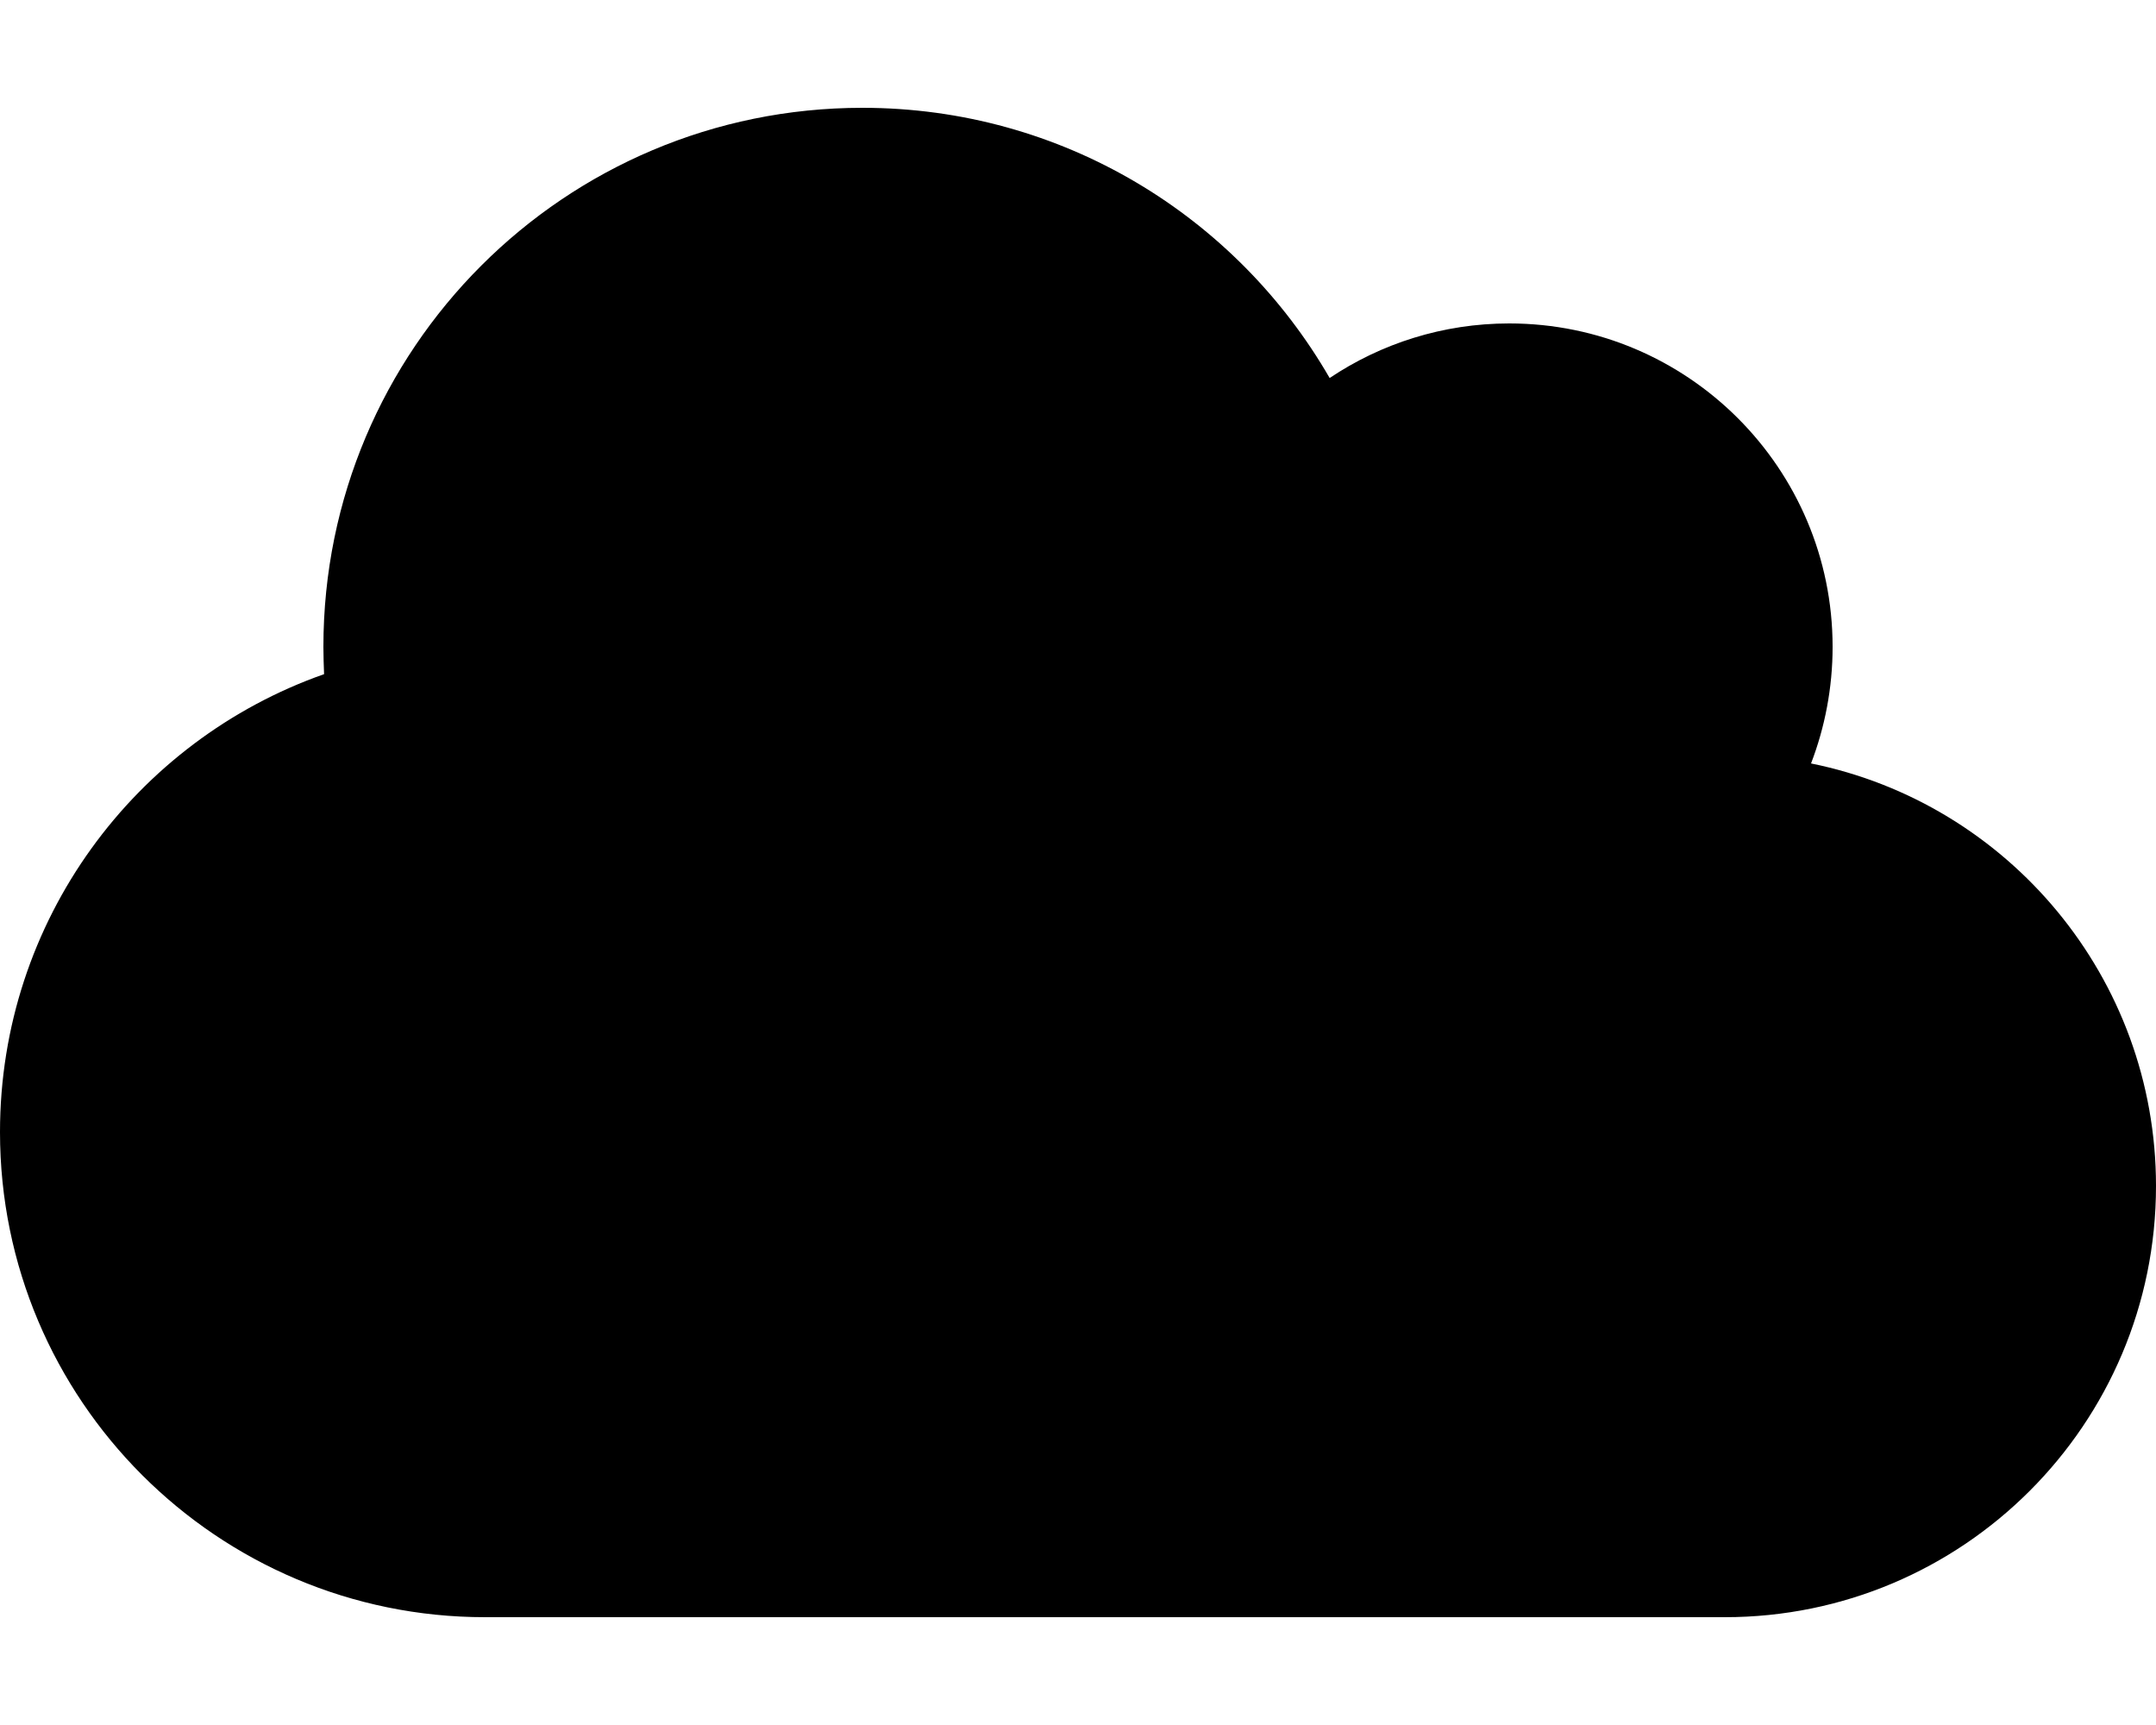
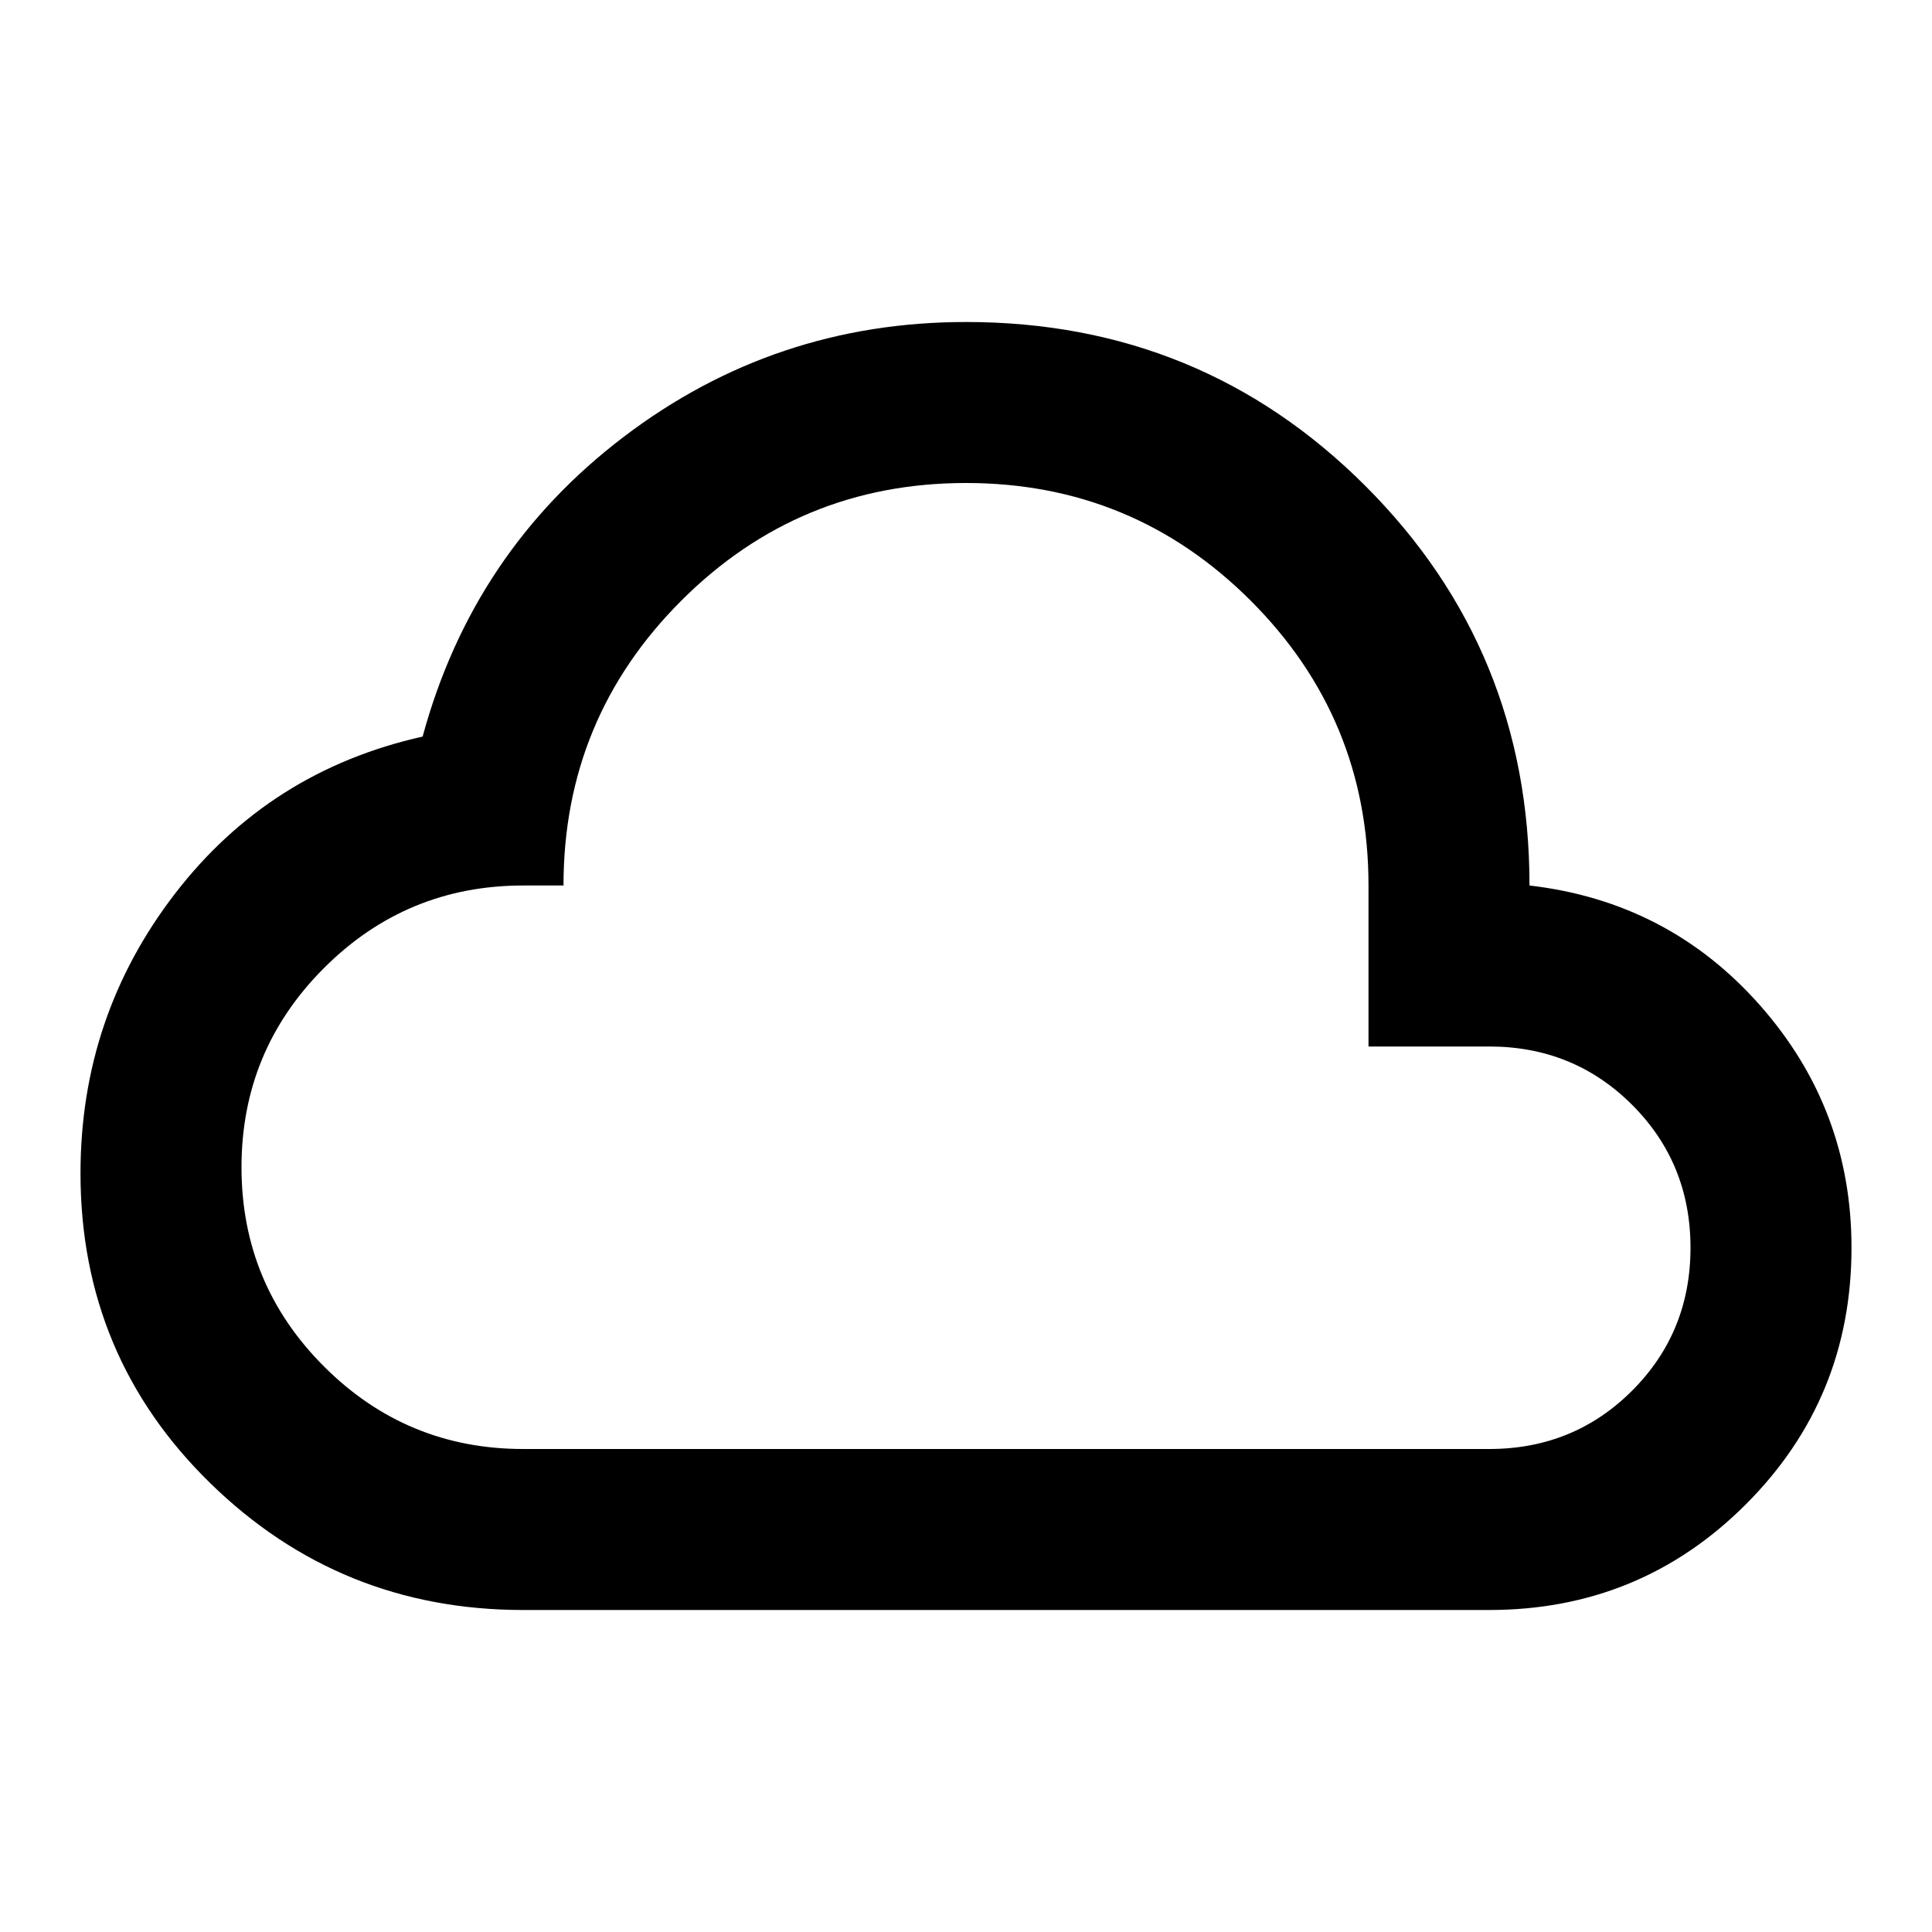
- <svg xmlns="http://www.w3.org/2000/svg" viewBox="0 0 640 512">
-   <path d="M0 336c0 79.5 64.5 144 144 144H512c70.7 0 128-57.3 128-128c0-61.9-44-113.6-102.4-125.4c4.1-10.7 6.4-22.4 6.4-34.6c0-53-43-96-96-96c-19.7 0-38.1 6-53.3 16.2C367 64.2 315.3 32 256 32C167.6 32 96 103.6 96 192c0 2.7 .1 5.4 .2 8.1C40.2 219.8 0 273.2 0 336z" />
+ <svg xmlns="http://www.w3.org/2000/svg" height="24" viewBox="0 -960 960 960" width="24">
+   <path d="M260-160q-91 0-155.5-63T40-377q0-78 47-139t123-78q25-92 100-149t170-57q117 0 198.5 81.5T760-520q69 8 114.5 59.5T920-340q0 75-52.5 127.5T740-160H260Zm0-80h480q42 0 71-29t29-71q0-42-29-71t-71-29h-60v-80q0-83-58.5-141.5T480-720q-83 0-141.5 58.5T280-520h-20q-58 0-99 41t-41 99q0 58 41 99t99 41Zm220-240Z" />
</svg>
